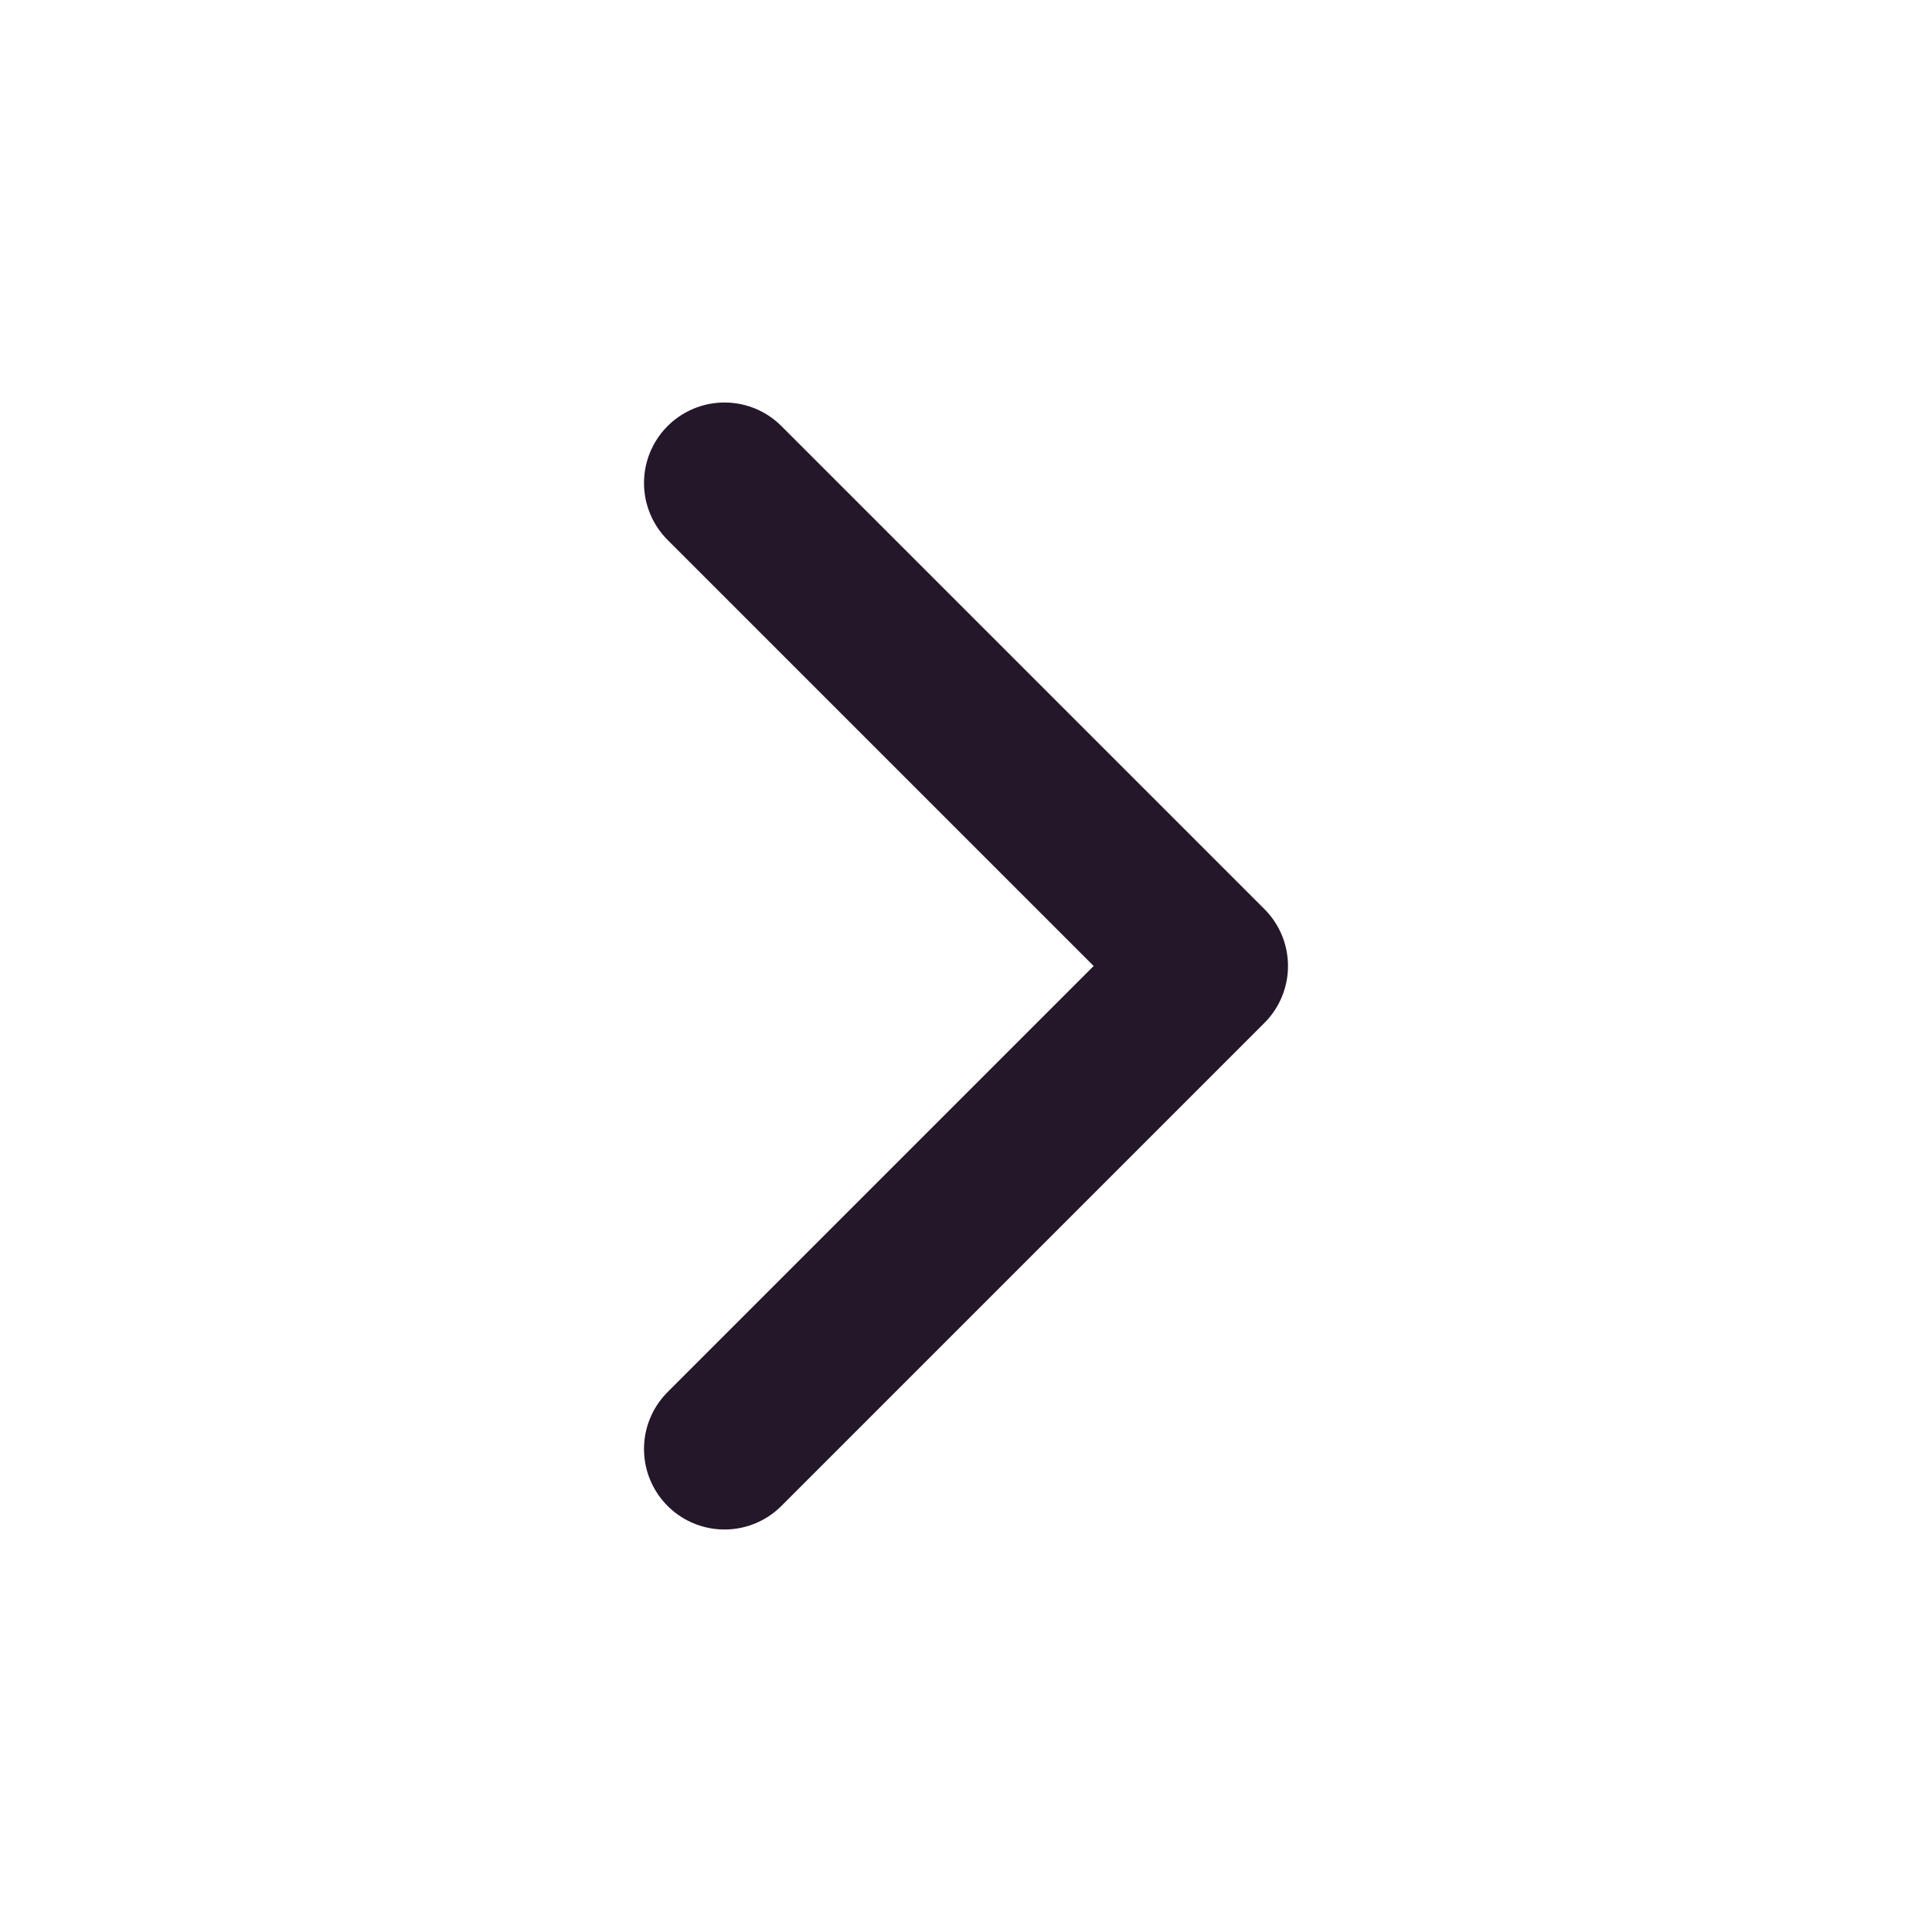
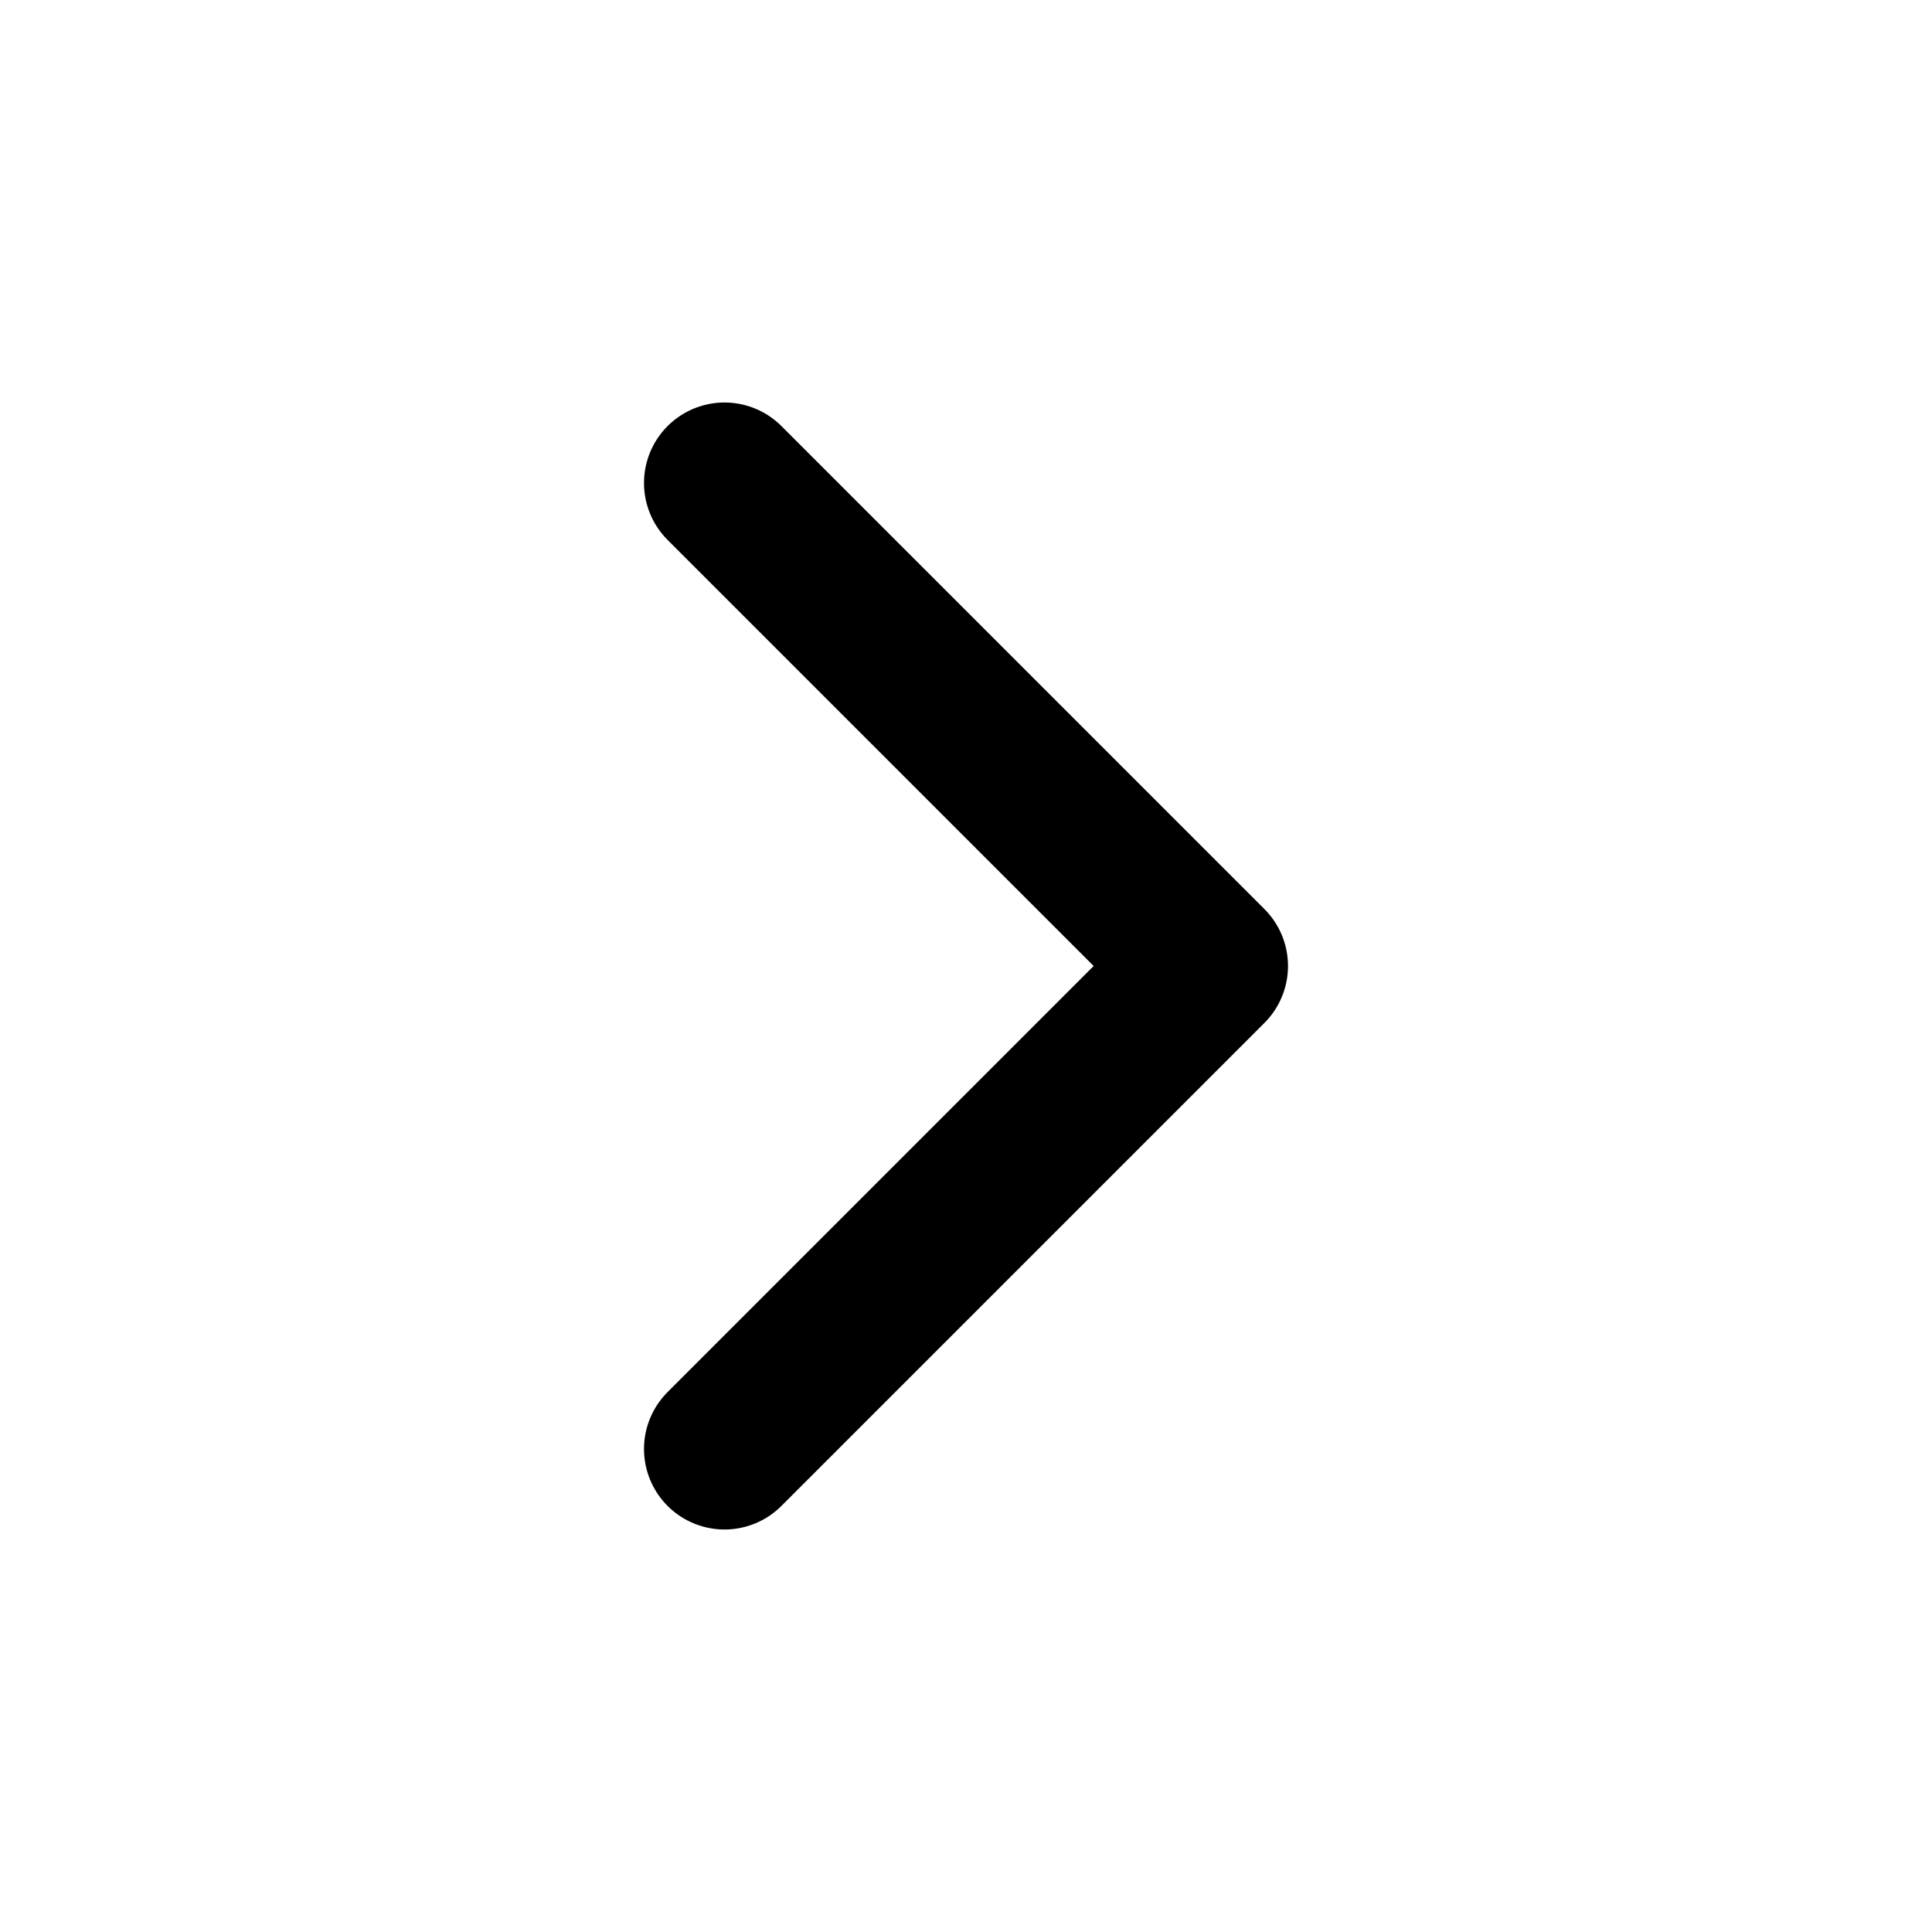
- <svg xmlns="http://www.w3.org/2000/svg" width="24" height="24" viewBox="0 0 24 24" fill="none" stroke="#25172a" stroke-width="2" stroke-linecap="round" stroke-linejoin="round" class="feather feather-chevron-right">
+ <svg xmlns="http://www.w3.org/2000/svg" width="24" height="24" viewBox="0 0 24 24" fill="none" stroke="currentColor" stroke-width="2" stroke-linecap="round" stroke-linejoin="round" class="feather feather-chevron-right">
  <polyline points="9 18 15 12 9 6" />
</svg>
